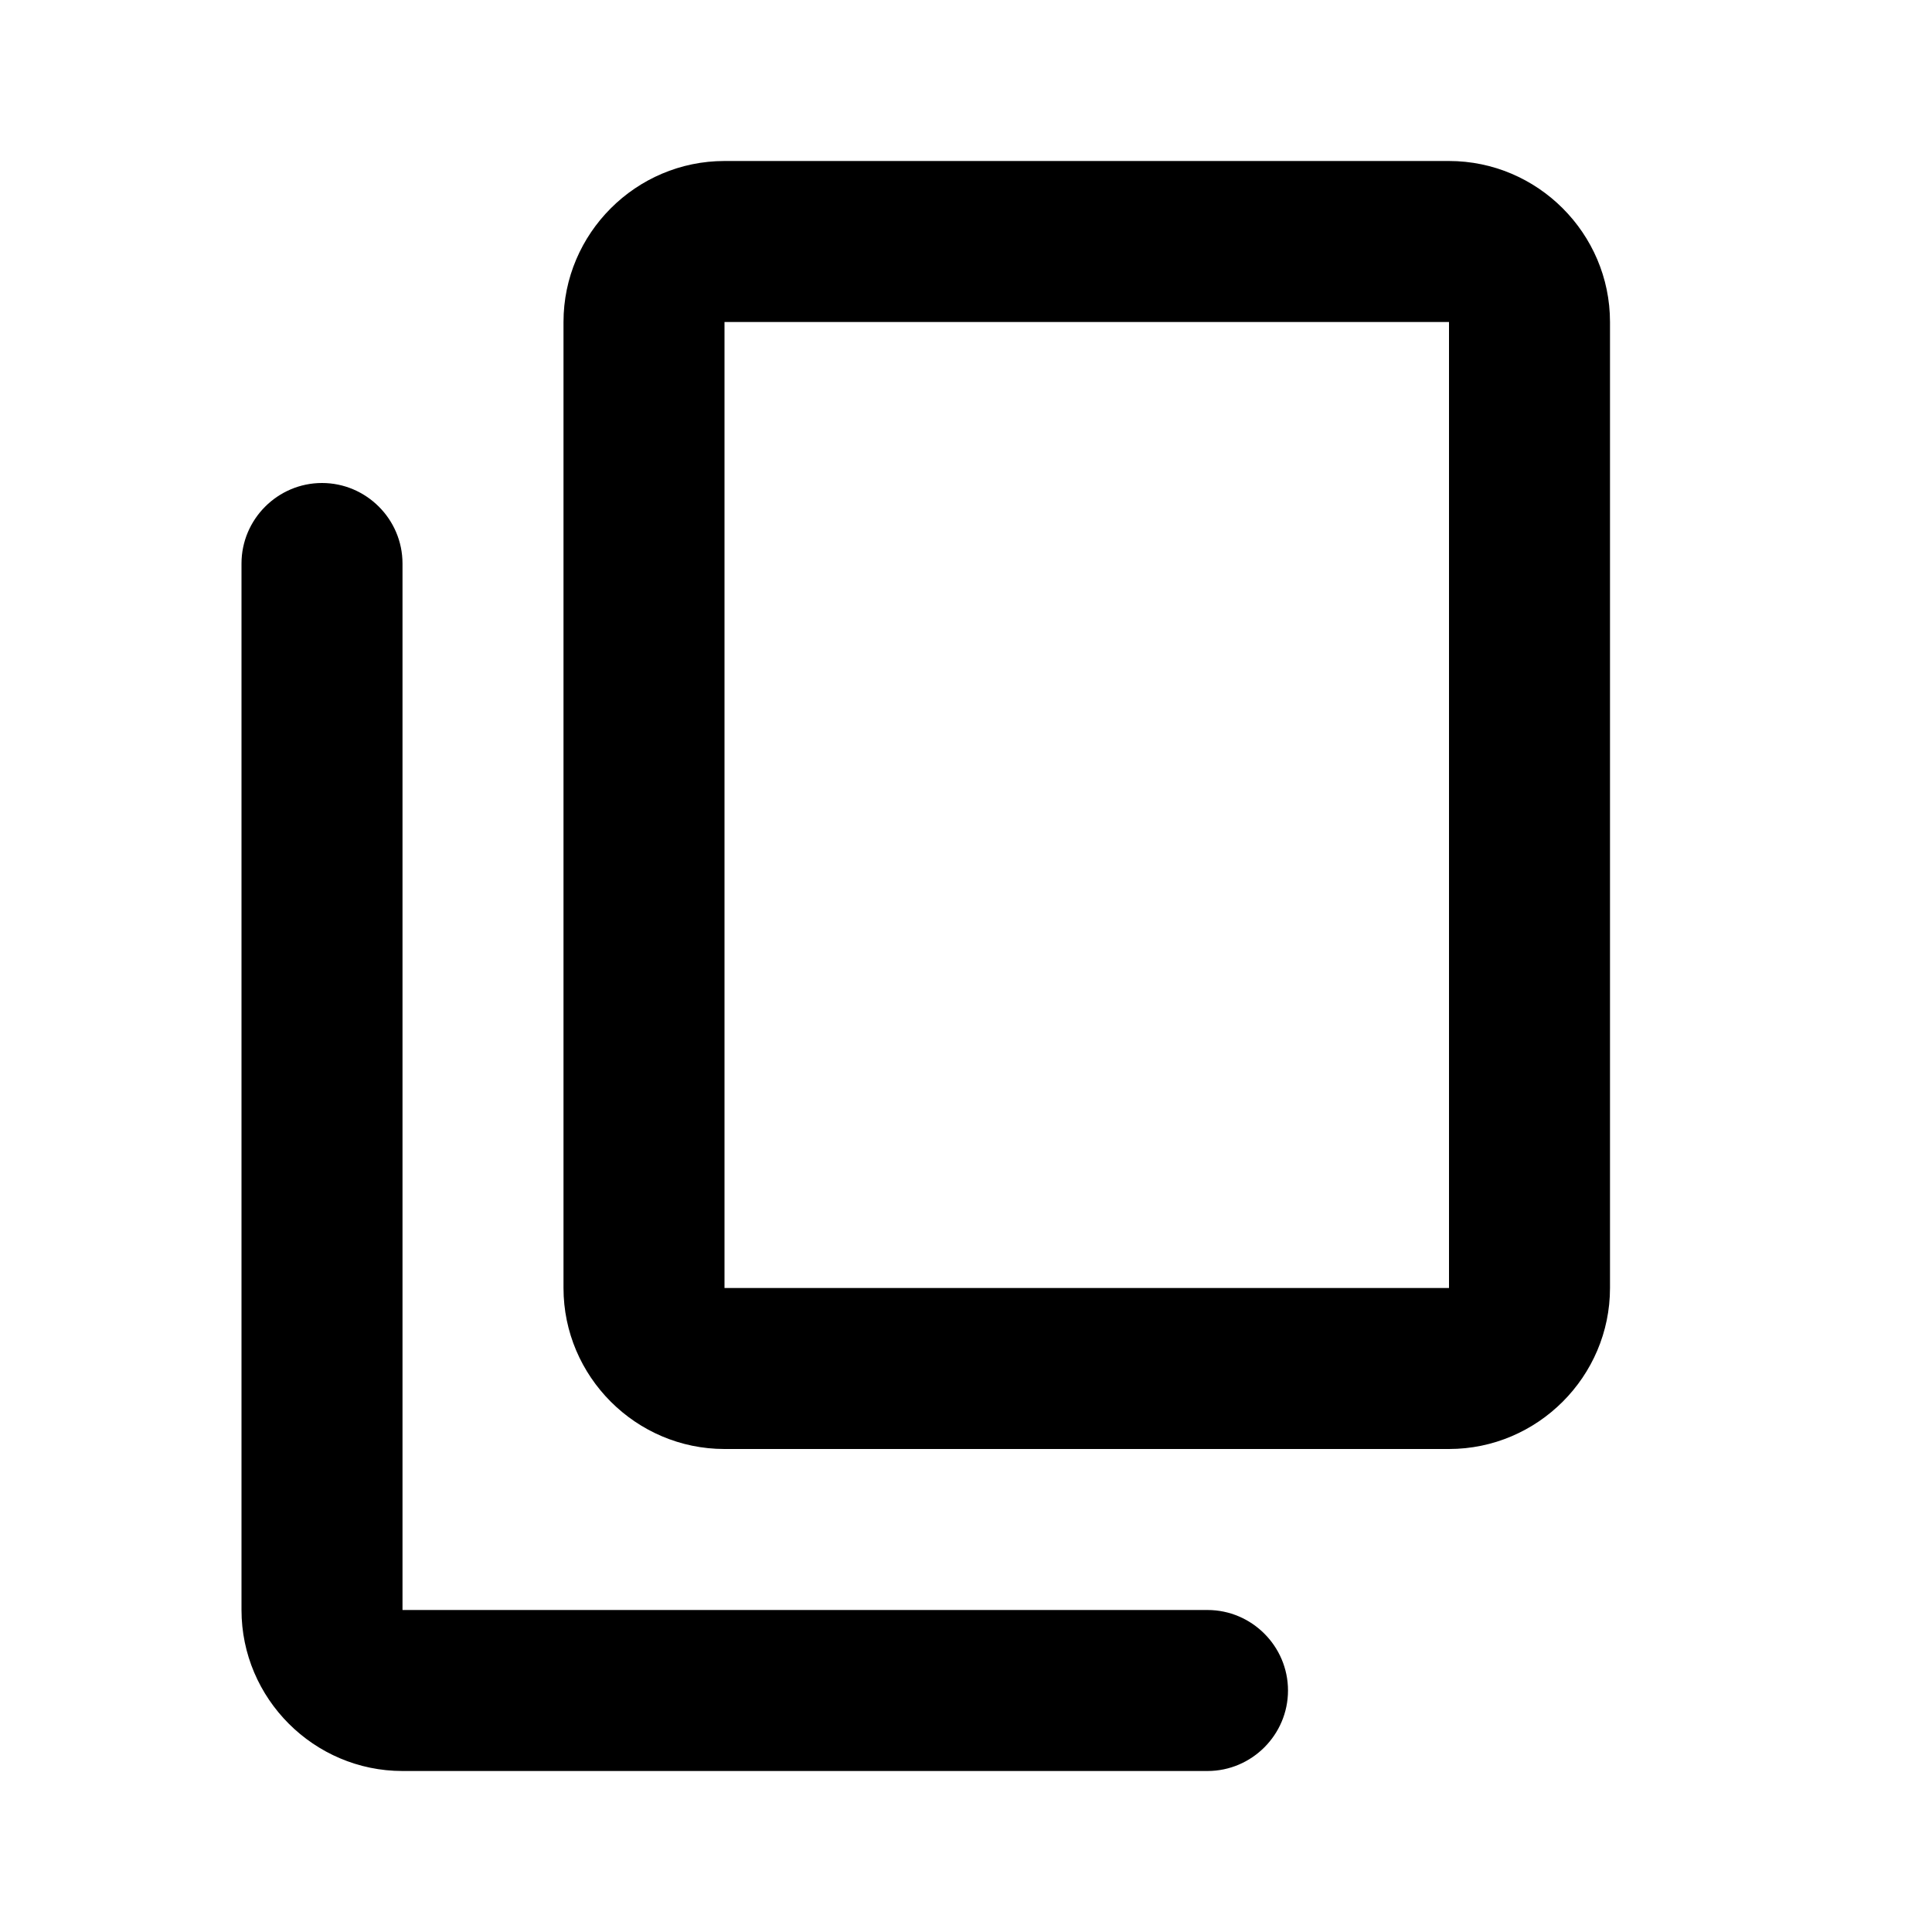
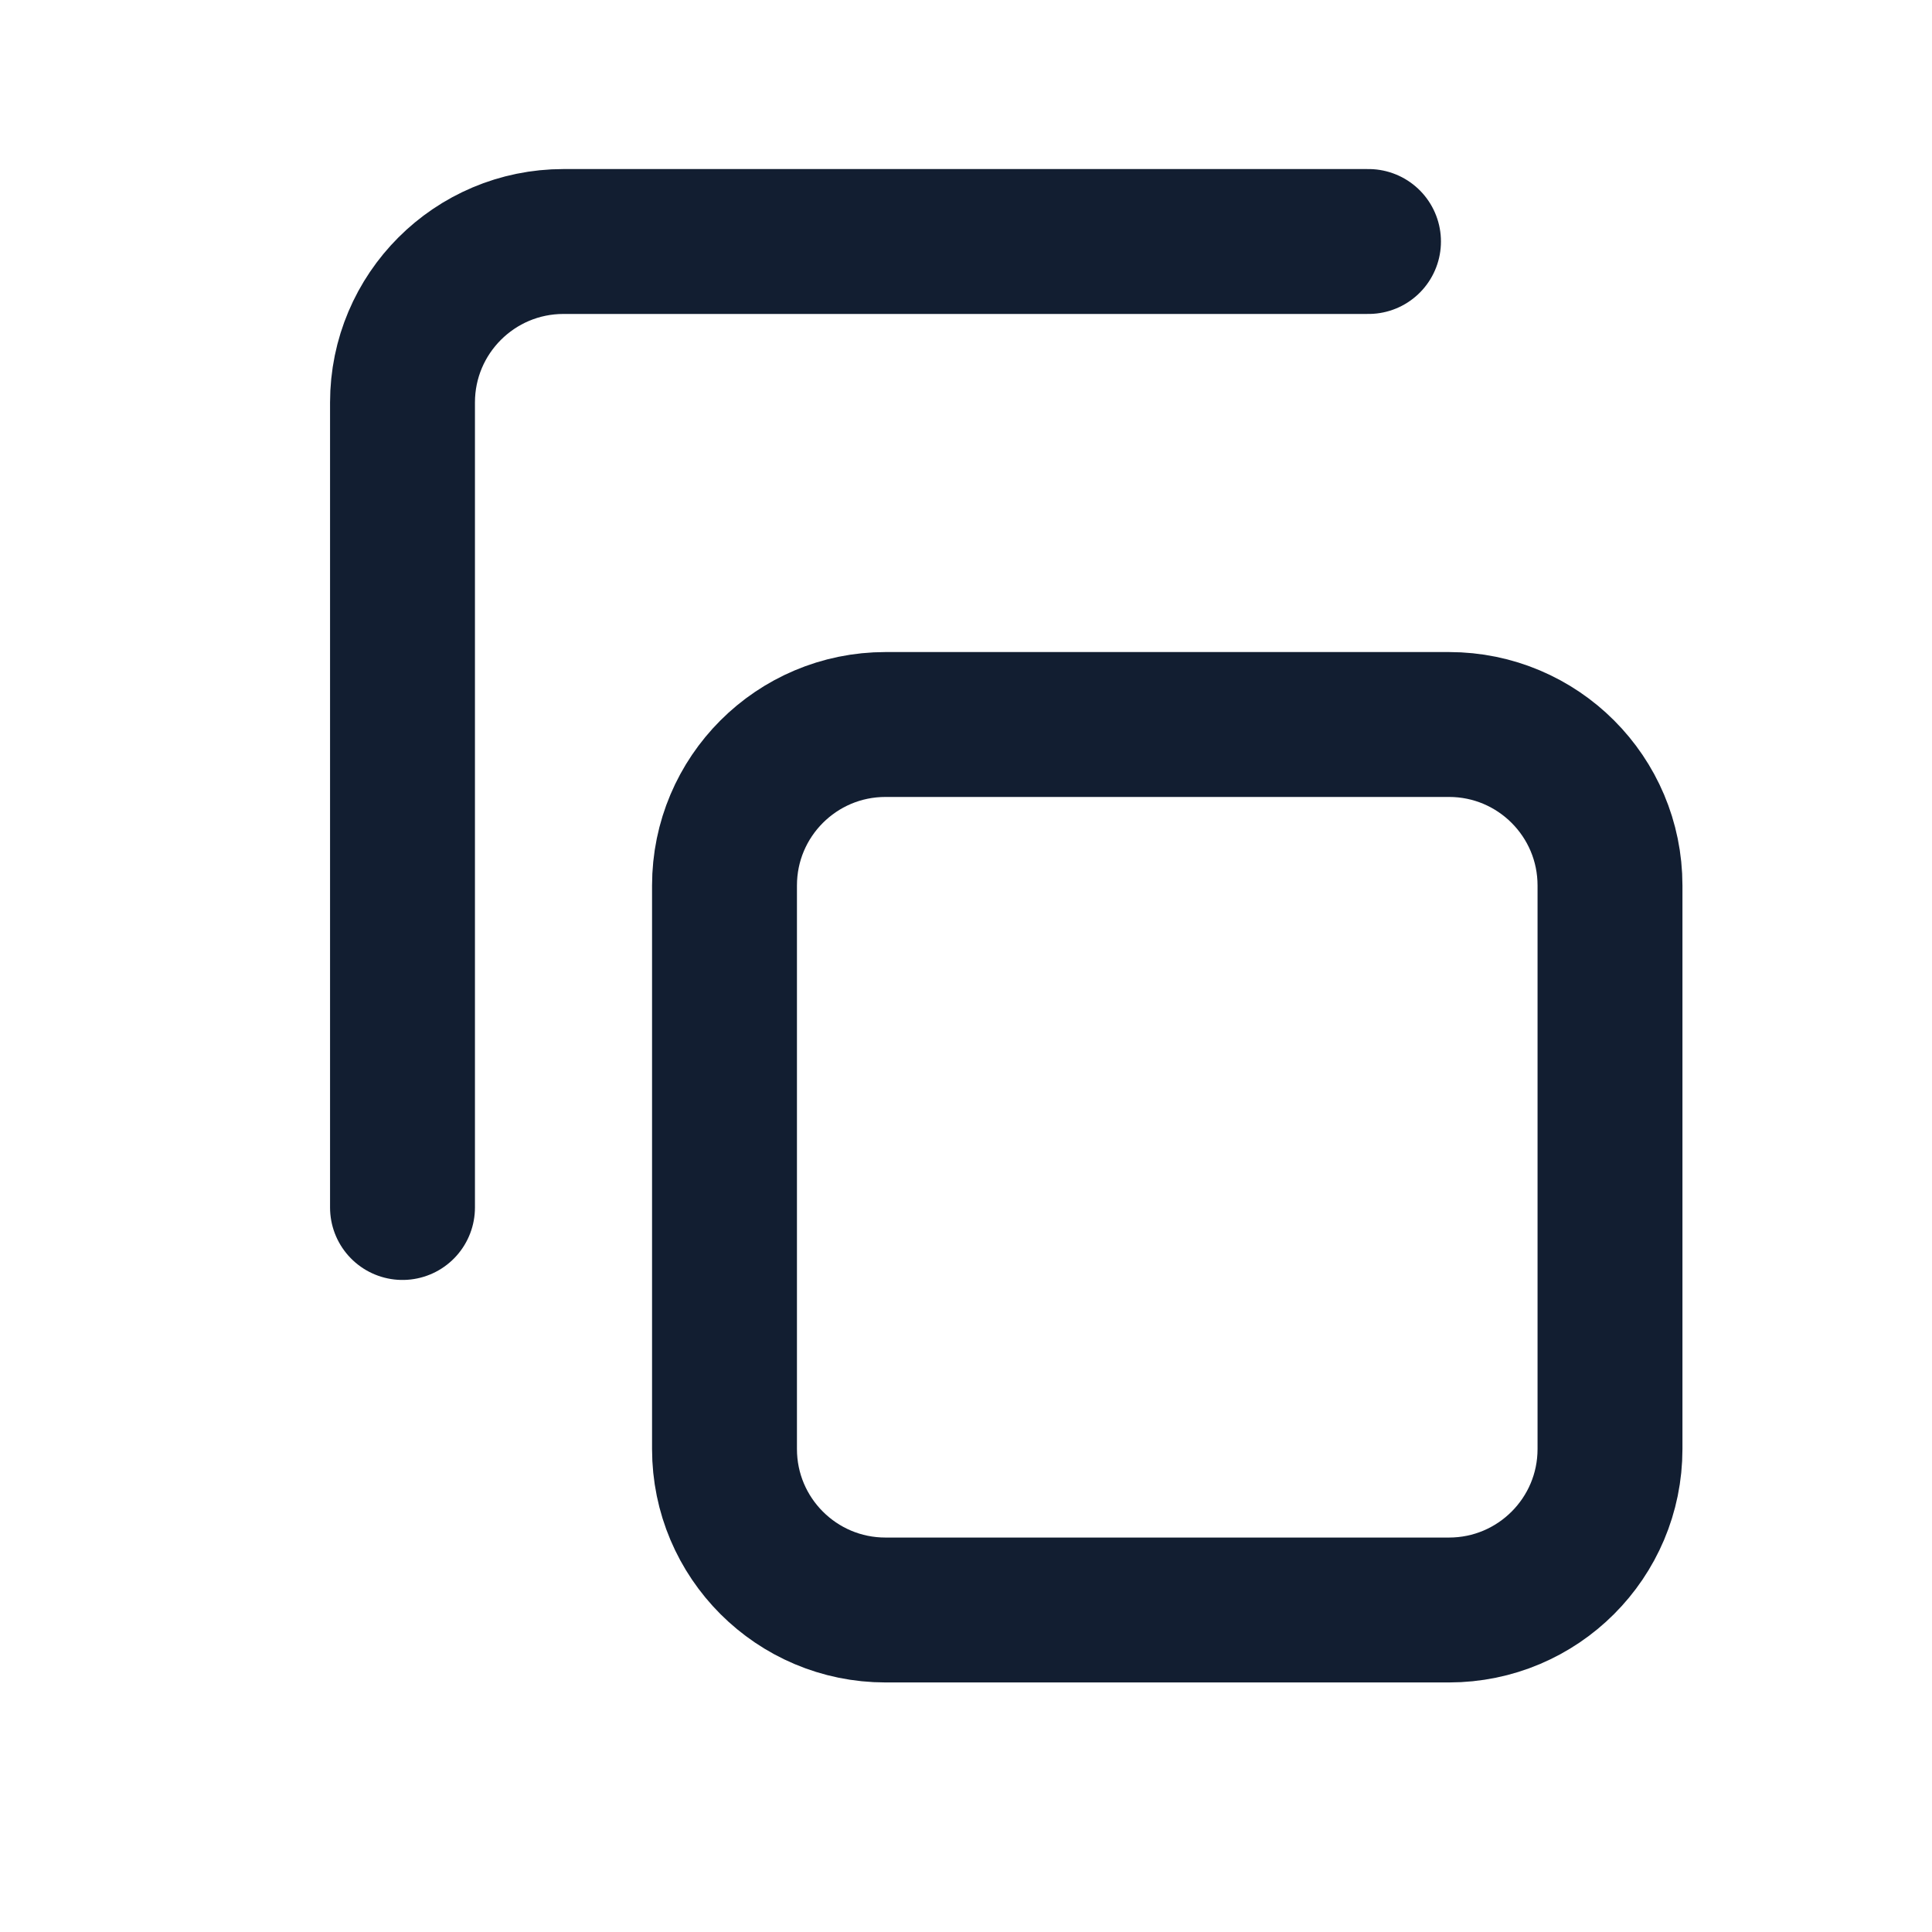
- <svg xmlns="http://www.w3.org/2000/svg" width="24" height="24" viewBox="0 0 24 24">
-   <path d="M15 20H5V7c0-.55-.45-1-1-1s-1 .45-1 1v13c0 1.1.9 2 2 2h10c.55 0 1-.45 1-1s-.45-1-1-1zm5-4V4c0-1.1-.9-2-2-2H9c-1.1 0-2 .9-2 2v12c0 1.1.9 2 2 2h9c1.1 0 2-.9 2-2zm-2 0H9V4h9v12z" />
+ <svg xmlns="http://www.w3.org/2000/svg" width="24" height="24" viewBox="0 0 24 24" fill="none" stroke="#121e31" stroke-width="1.8" stroke-linecap="round" stroke-linejoin="round">
+   <rect x="9" y="9" width="11" height="11" rx="2" />
+   <path d="M5 15V5a2 2 0 0 1 2-2h10" />
</svg>
